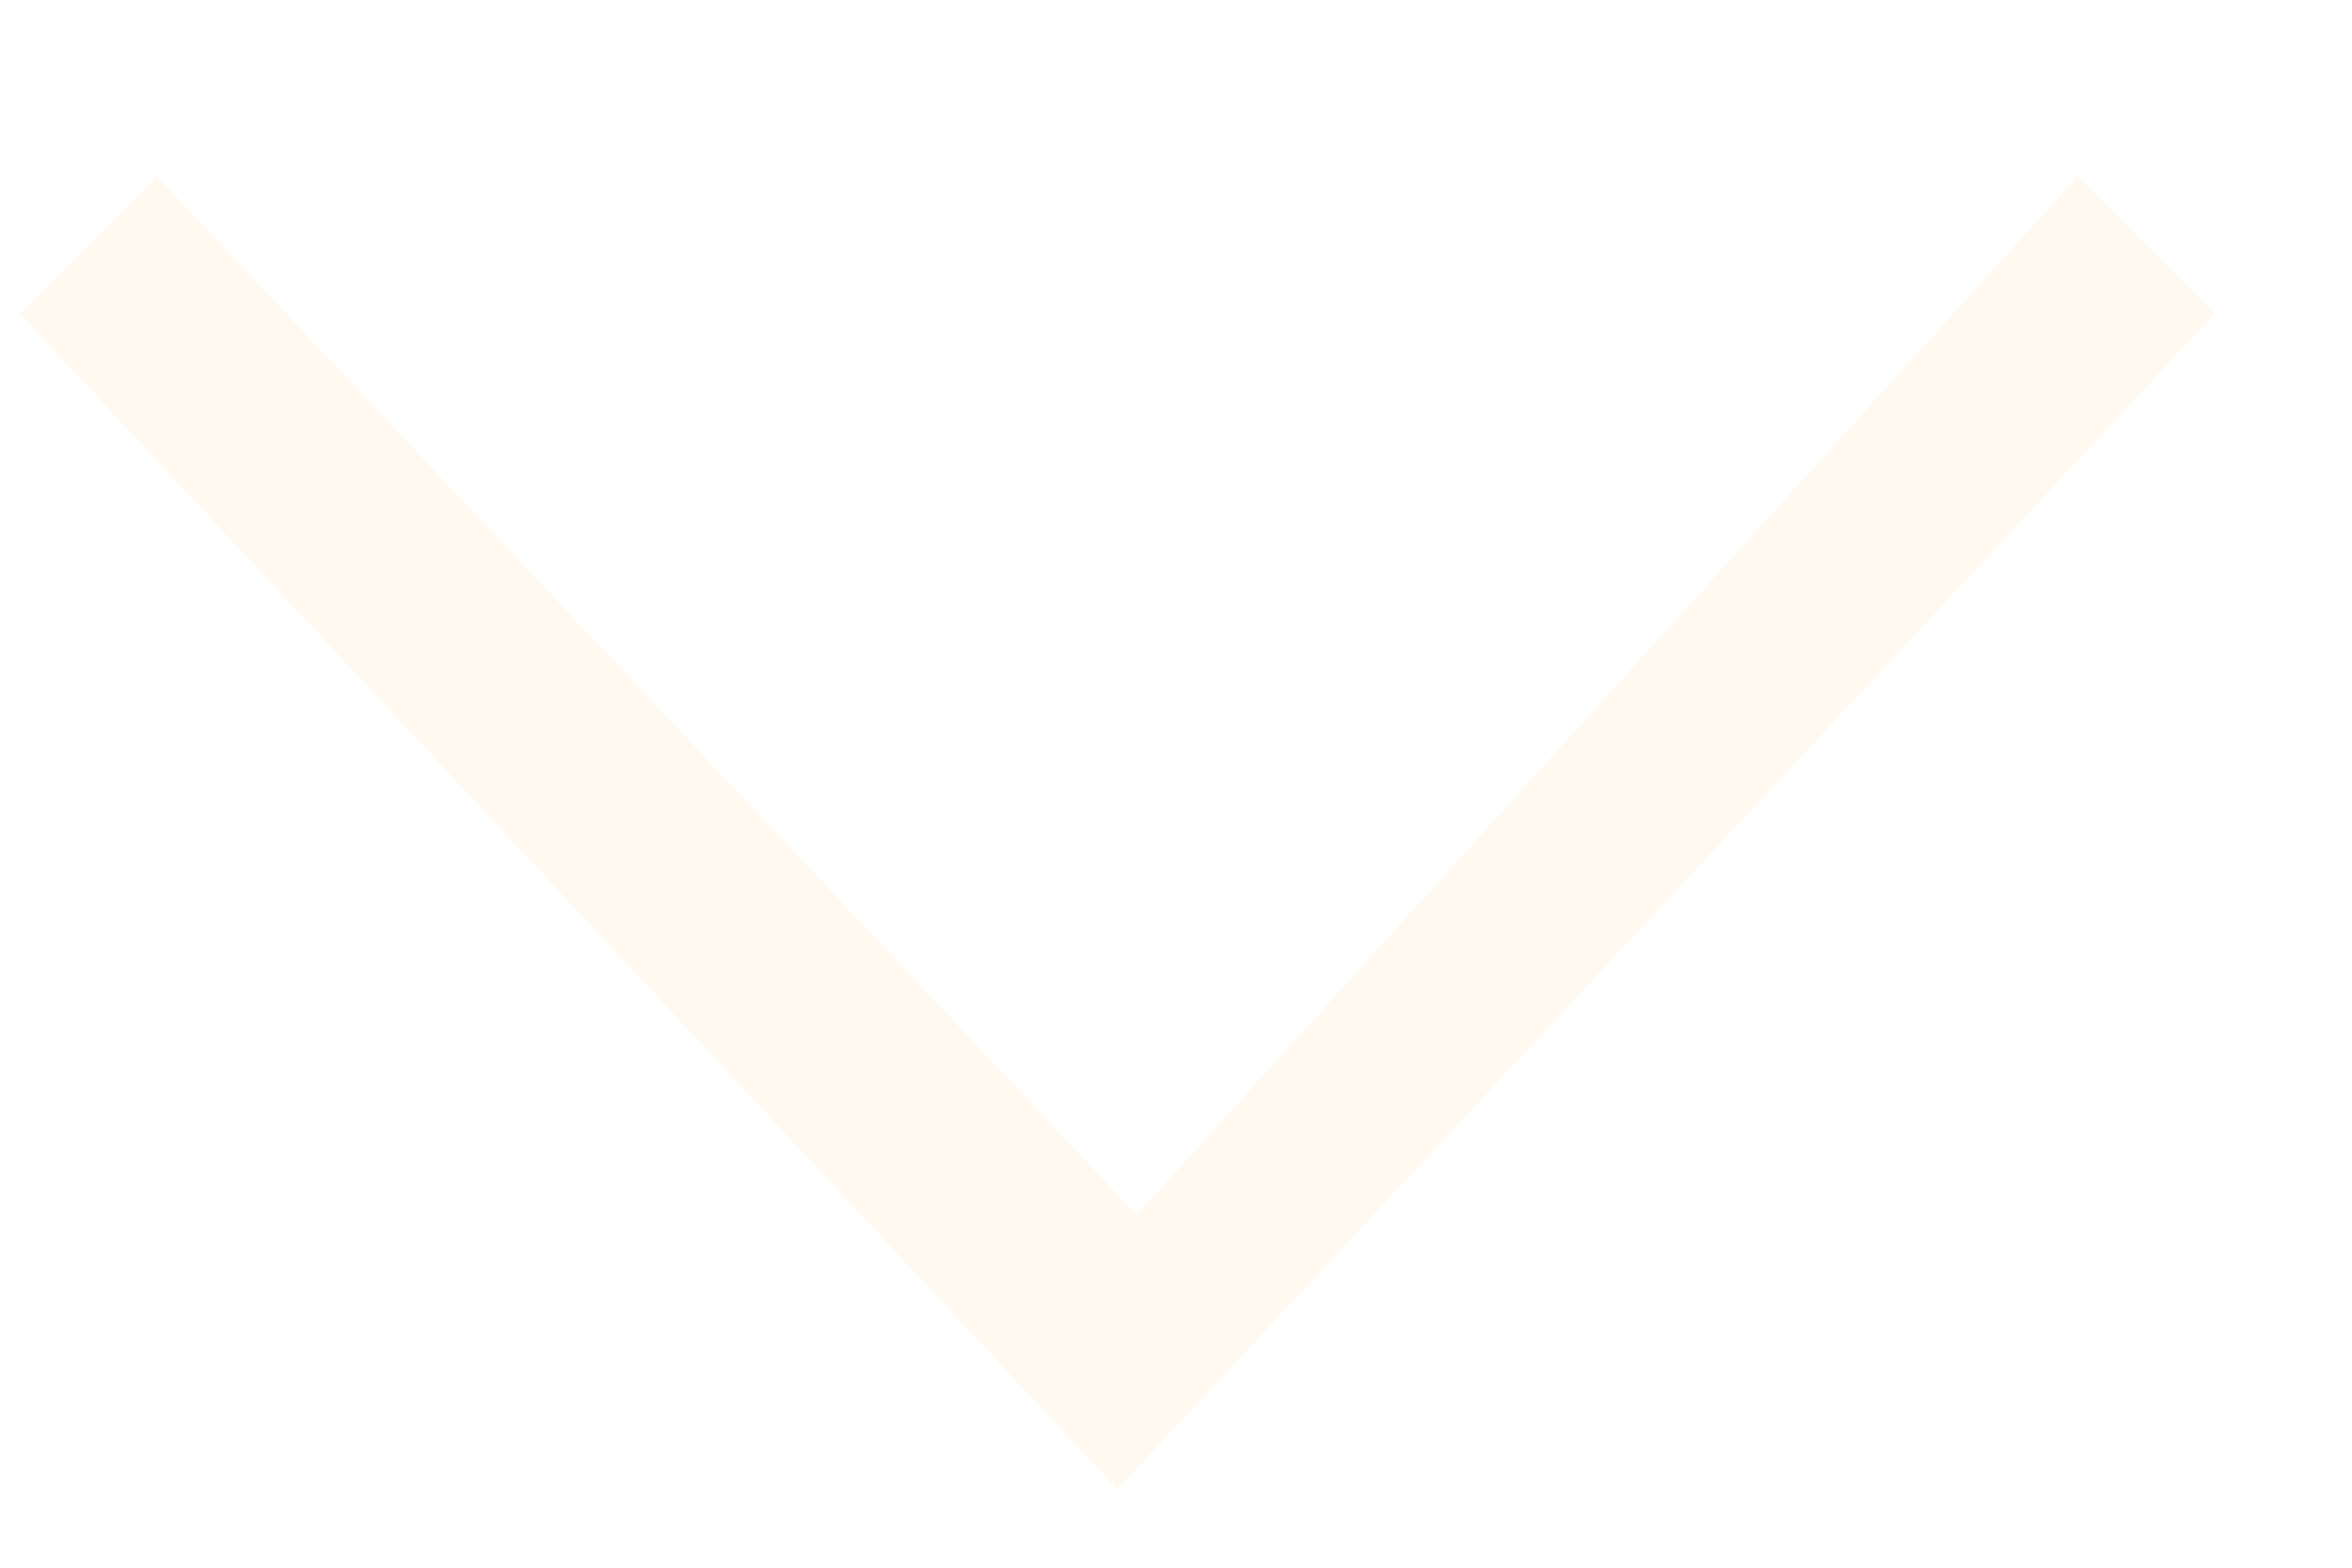
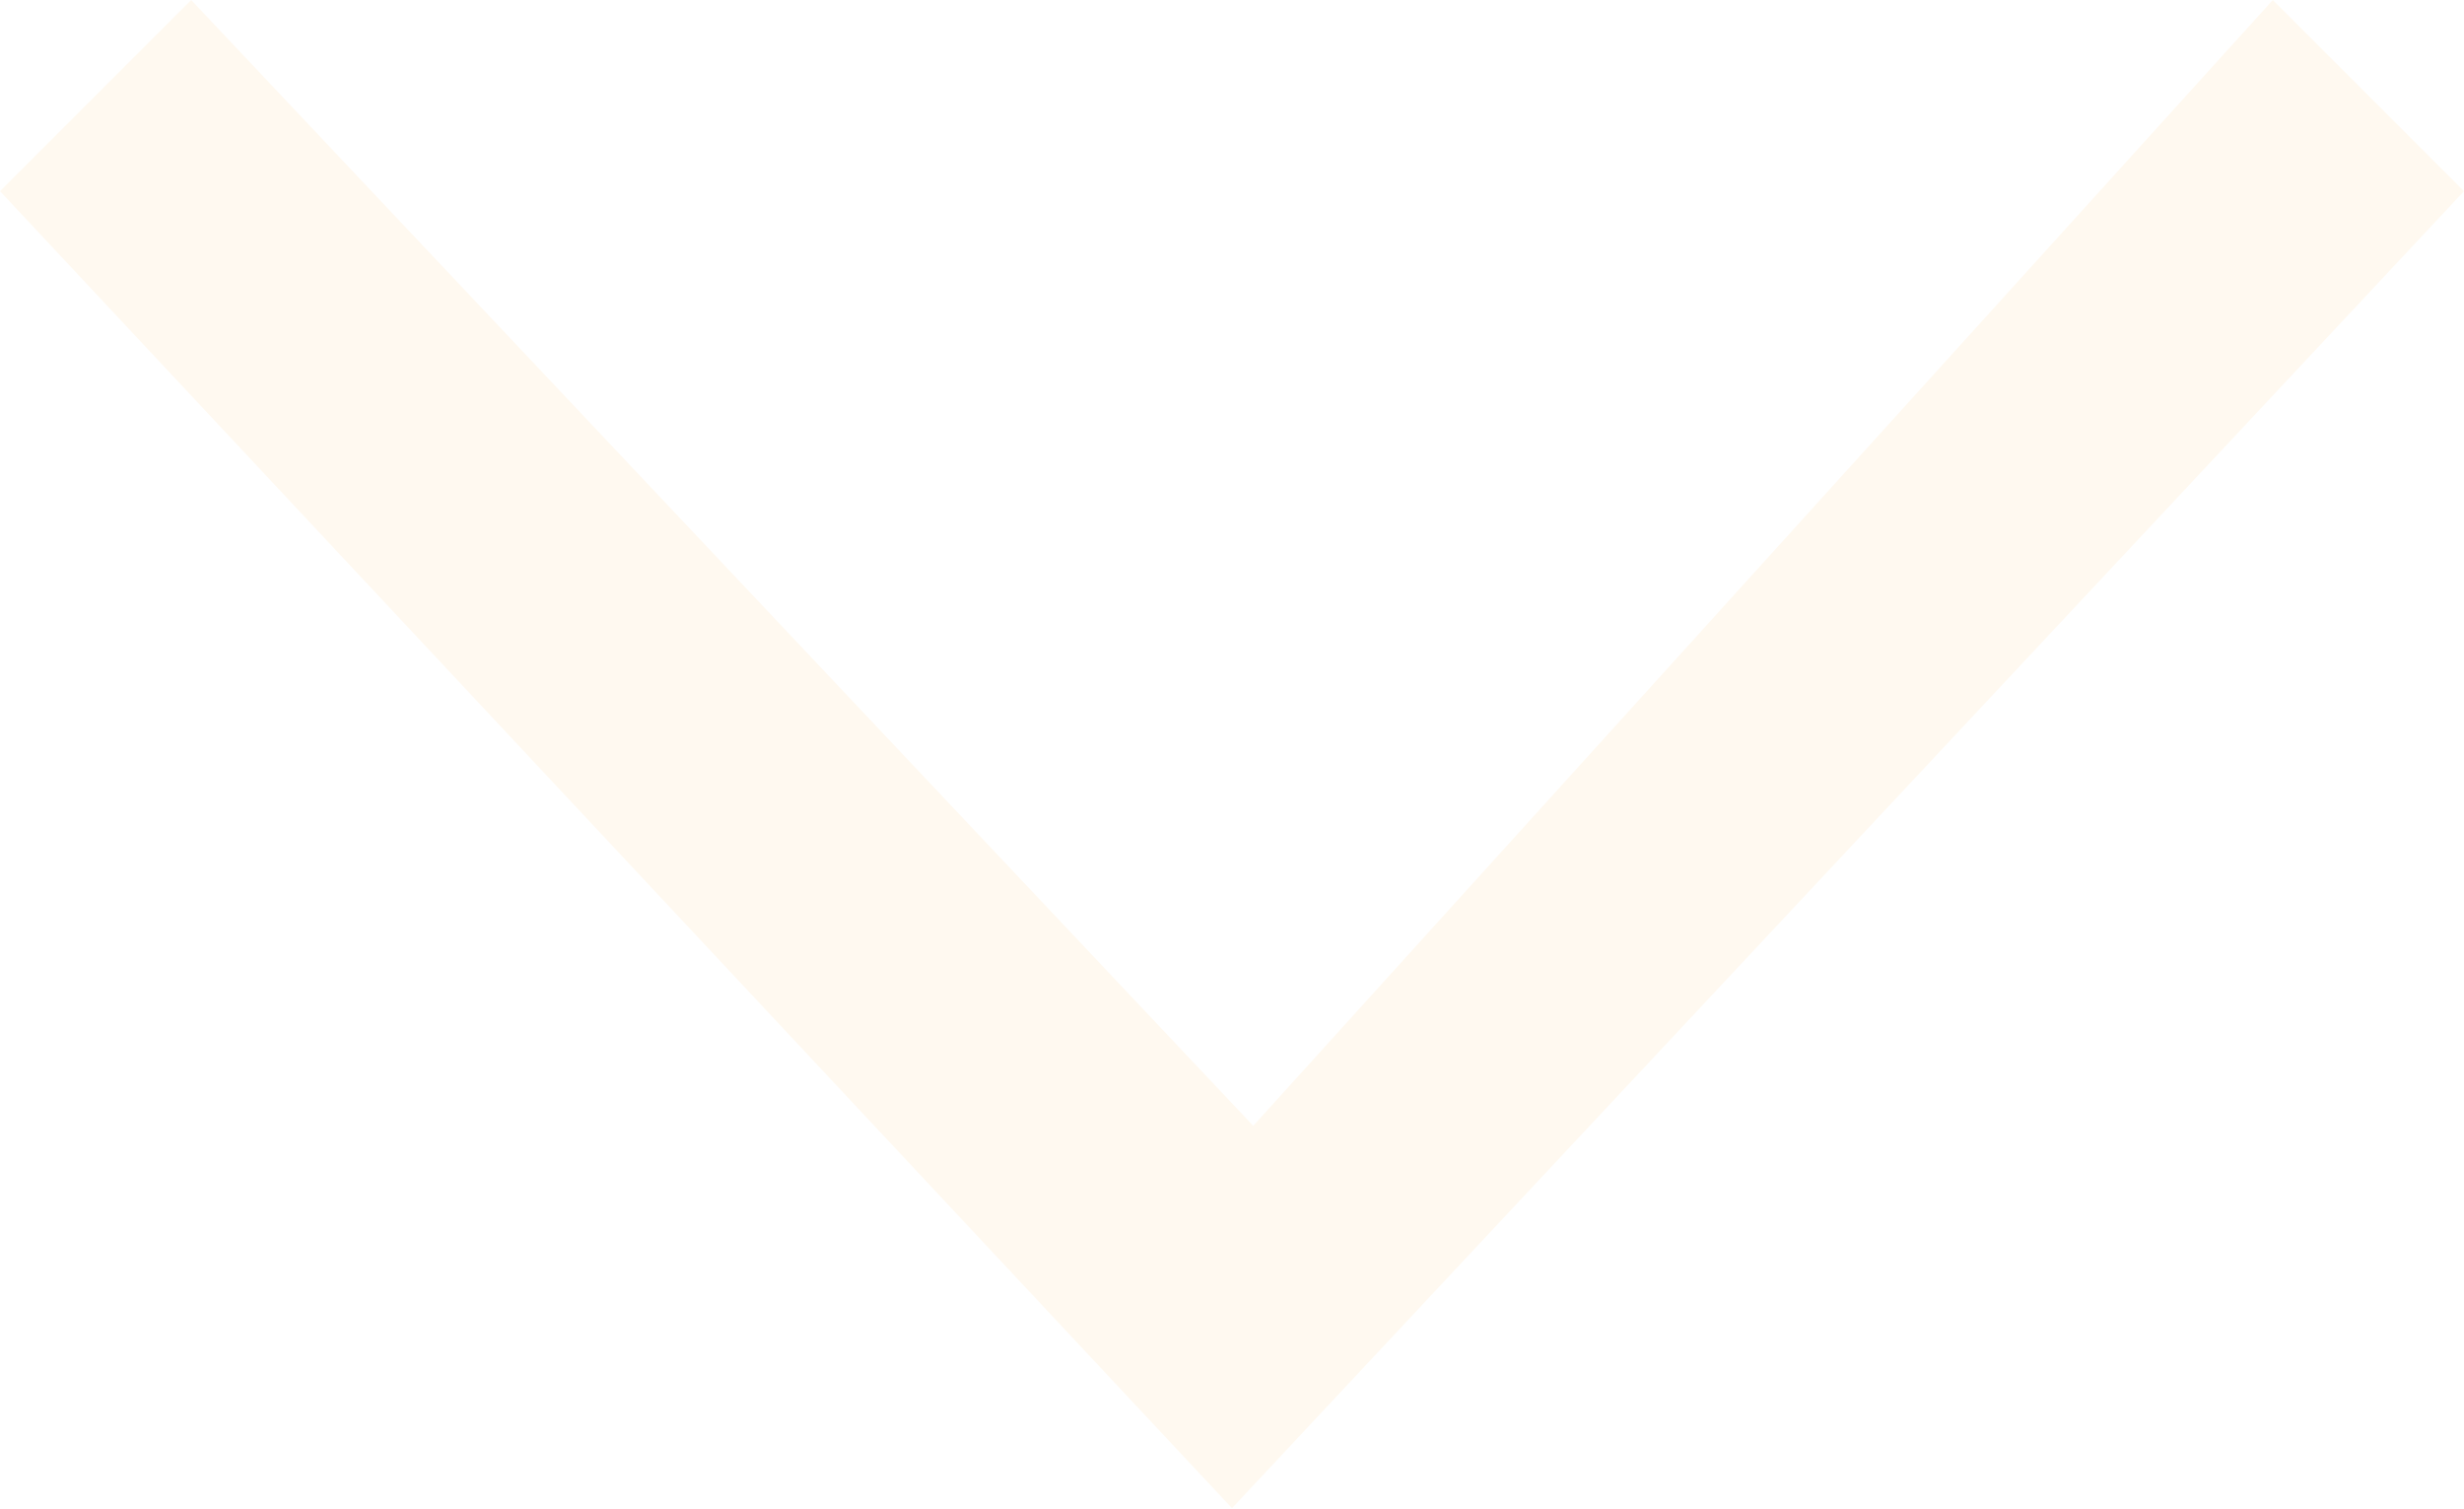
- <svg xmlns="http://www.w3.org/2000/svg" id="レイヤー_1" viewBox="0 0 12 8">
+ <svg xmlns="http://www.w3.org/2000/svg" id="レイヤー_1" viewBox="0 0 11.6 7.1">
  <style>.st0{enable-background:new}.st1{fill:#fff9f0}</style>
  <g id="Symbols">
    <g id="Gnav" transform="translate(-73 -43)">
      <g class="st0" id="ion-ios-arrow-down---Ionicons">
-         <path class="st1" d="M83.6 43.9l.7.7-5.6 6-5.6-6 .7-.7 5 5.3 4.8-5.3z" />
+         <path class="st1" d="M83.7 43.2l.7.7-5.6 6-5.6-6 .7-.7 5 5.3 4.8-5.3z" />
+         <path class="st1" d="M78.8 50.1L73 43.9l.9-.9 5 5.3 4.8-5.3.9.9-5.8 6.2zm-5.4-6.2l5.4 5.8 5.4-5.8-.5-.5-4.8 5.3-5-5.3-.5.5z" />
      </g>
    </g>
  </g>
</svg>
